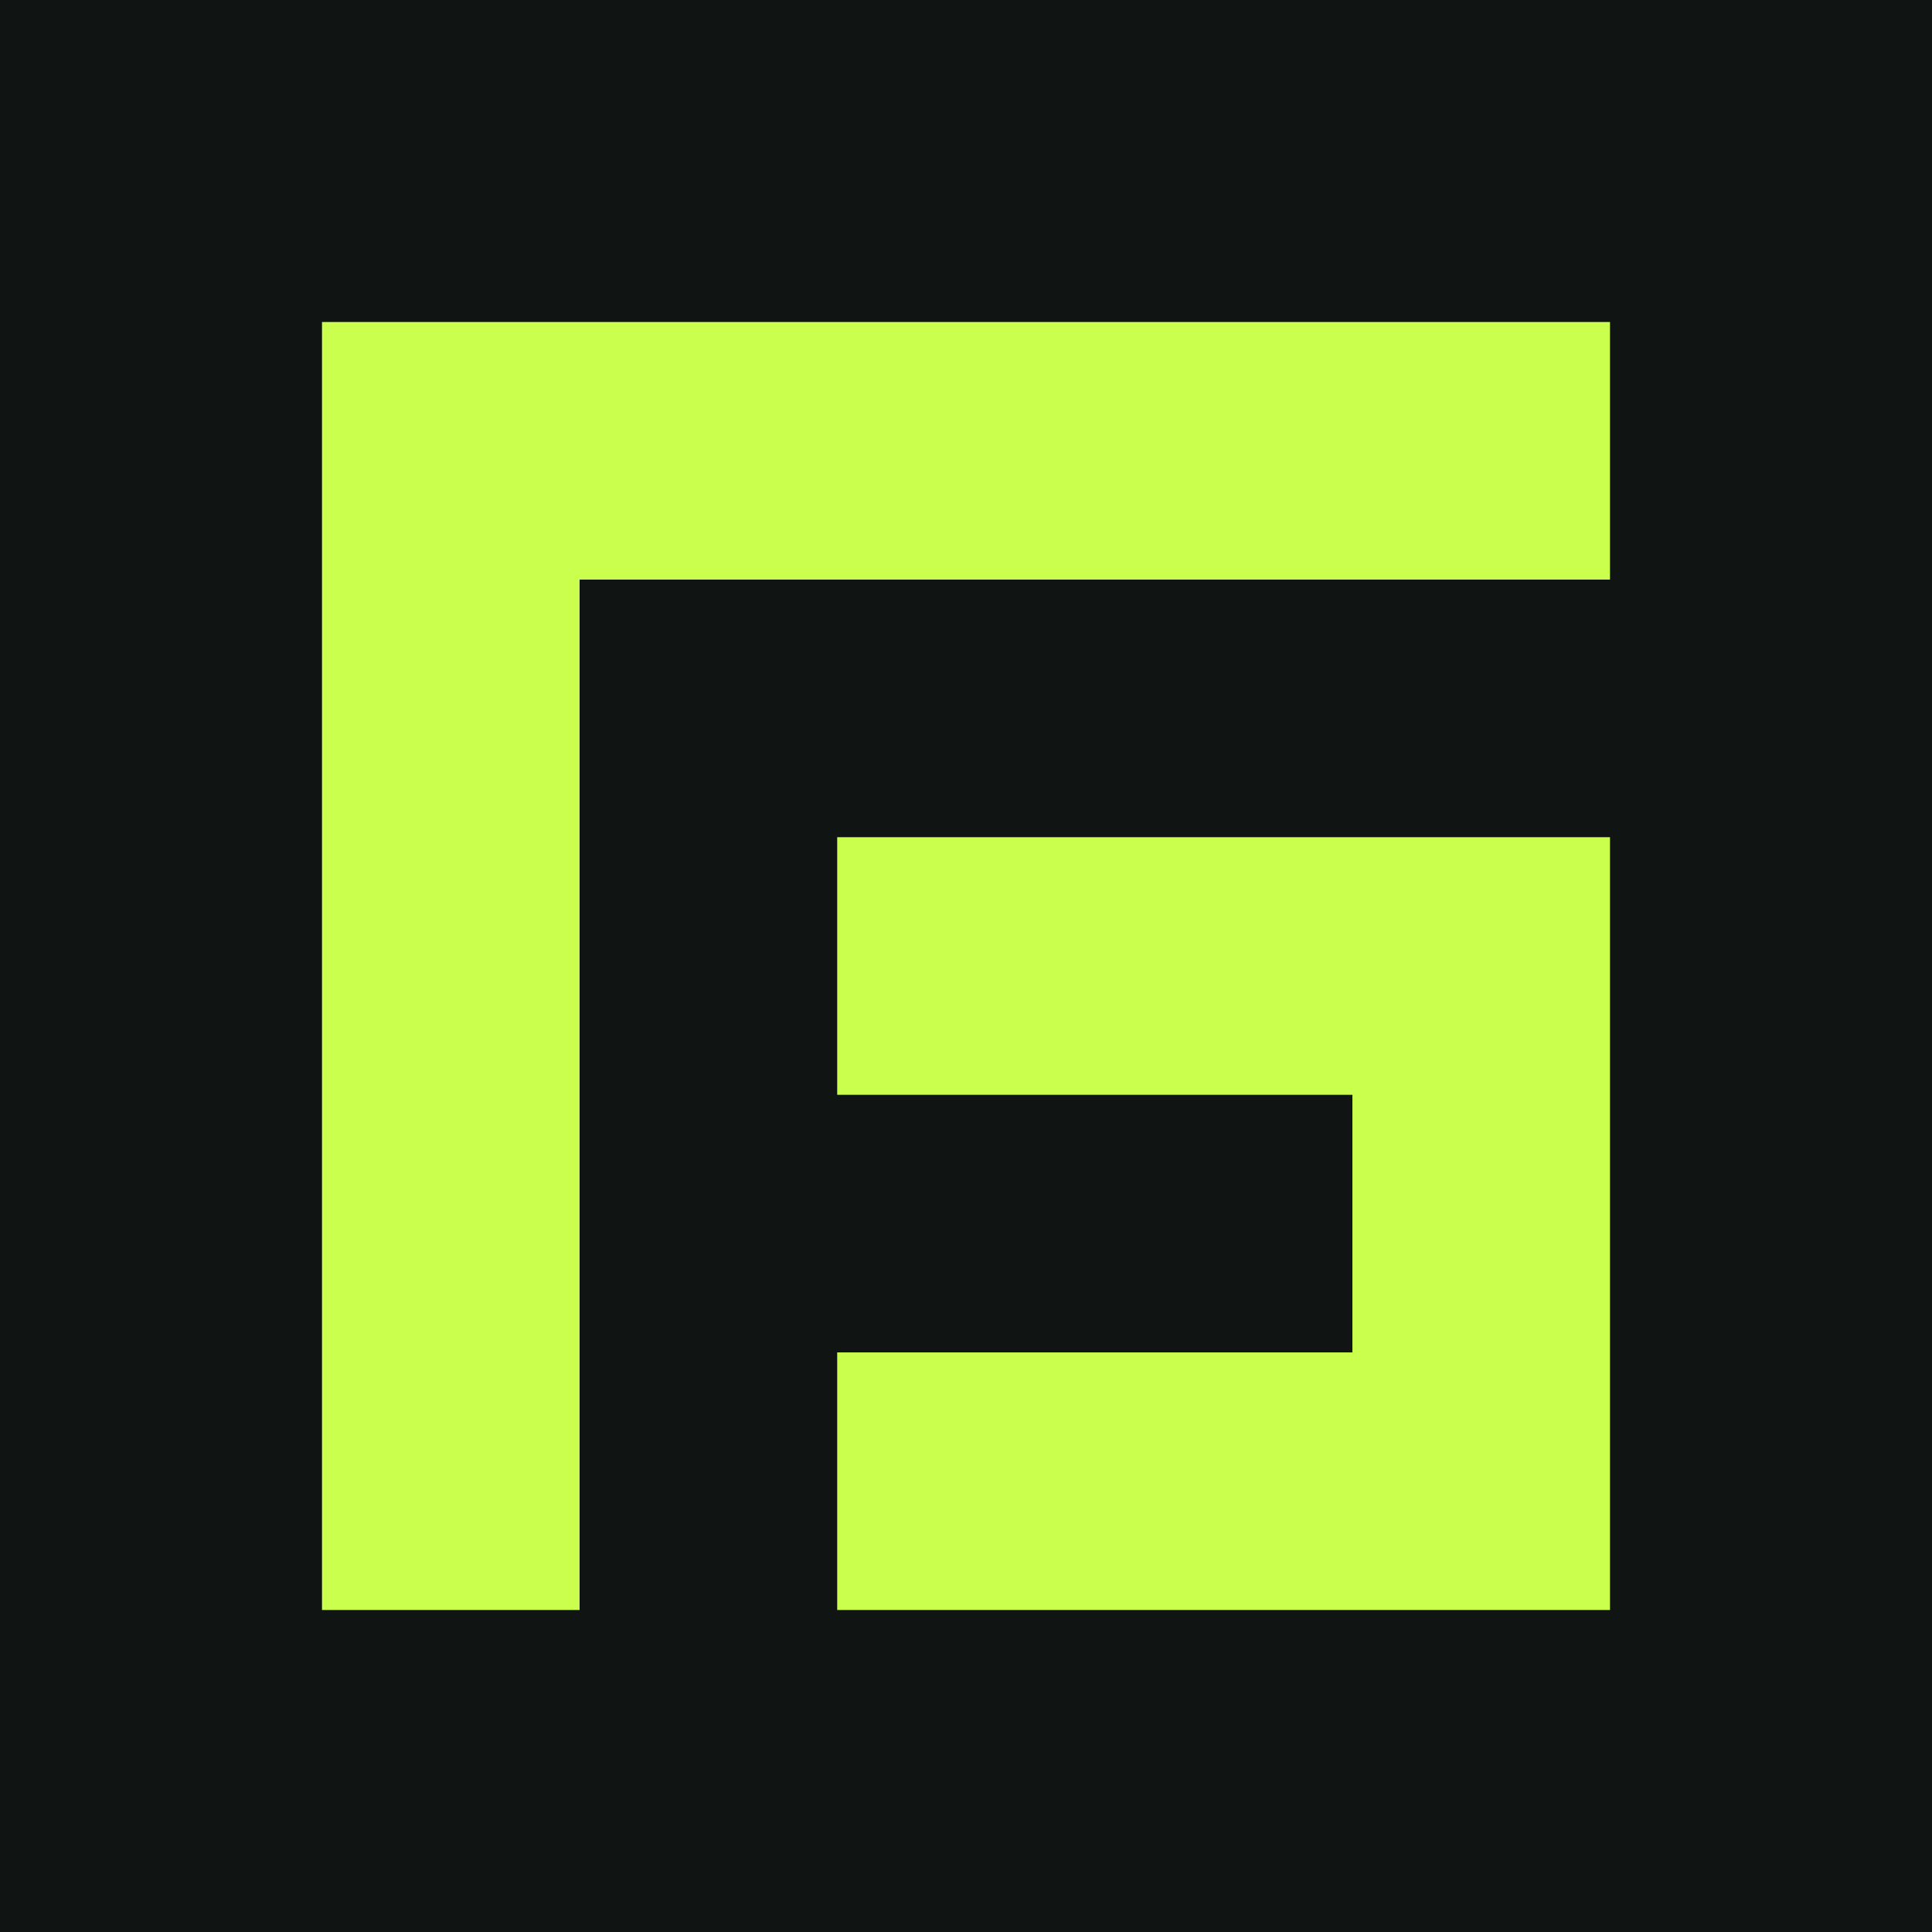
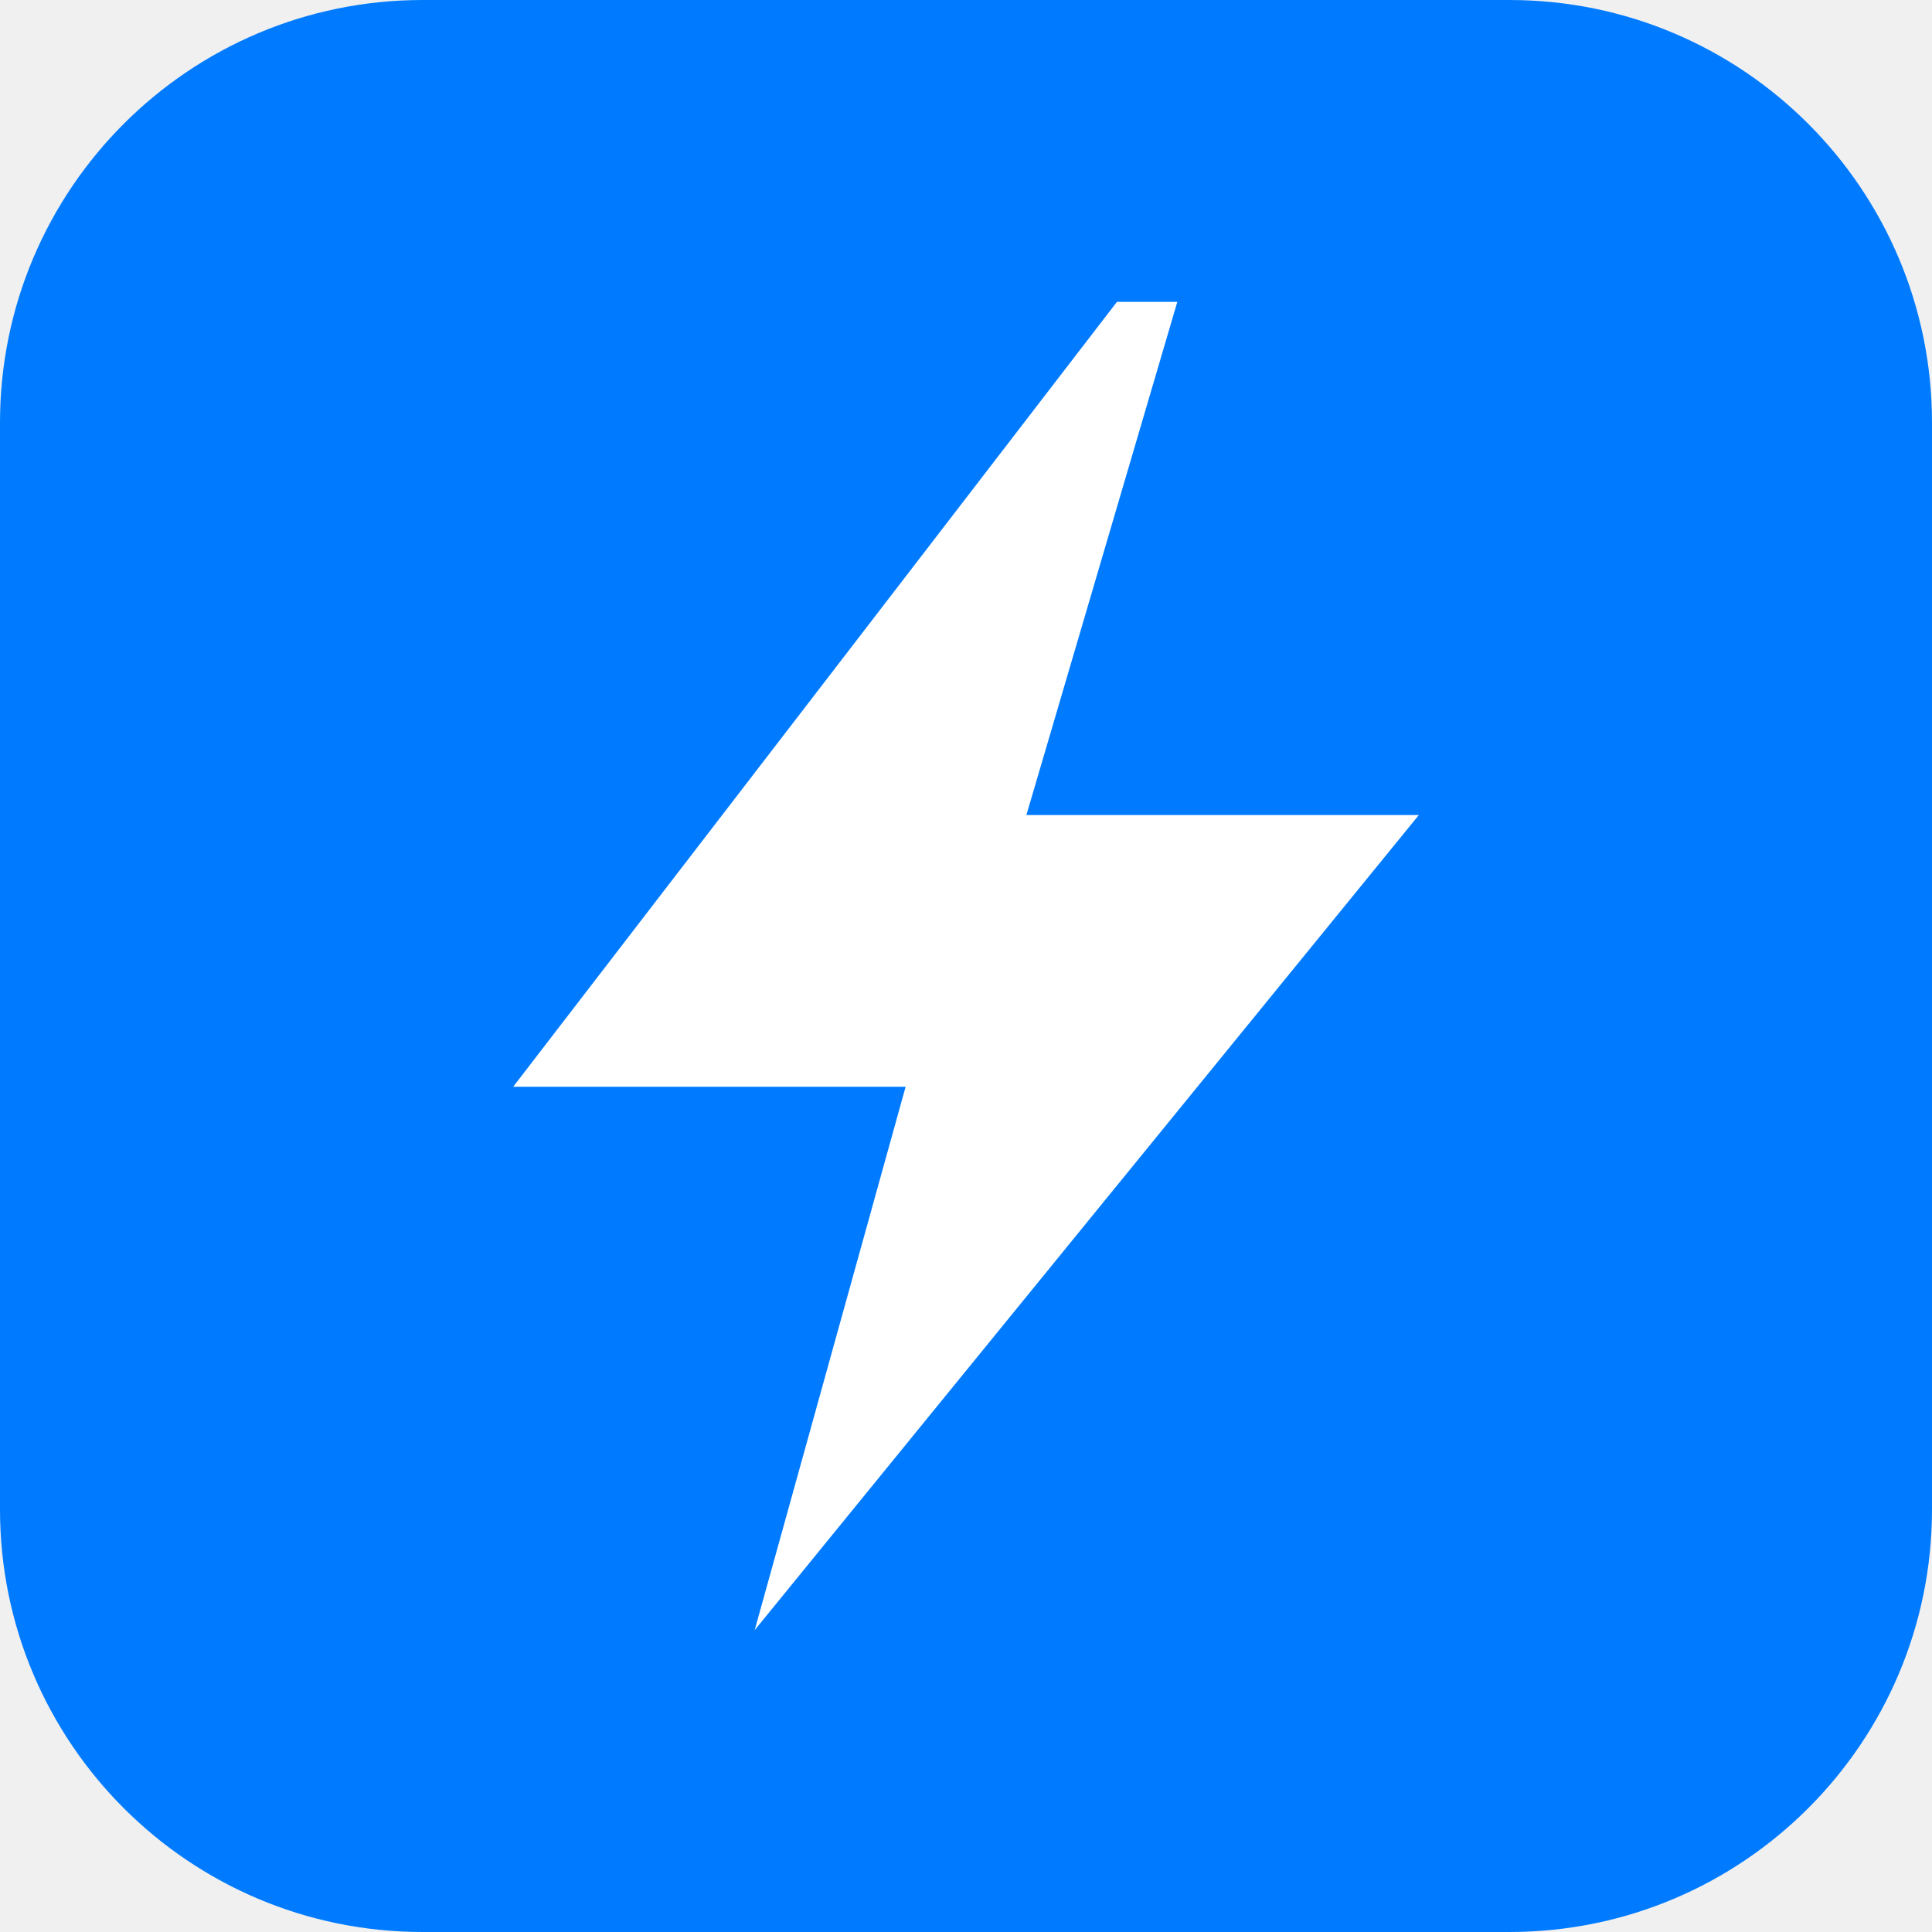
- <svg xmlns="http://www.w3.org/2000/svg" viewBox="0 0 96 96">
-   <rect width="96" height="96" fill="#101412" />
-   <path transform="translate(16 16) scale(.8)" fill="#CBFF4D" d="M0 0H80V16H16V80H0Z M32 32H80V80H32V64H64V48H32Z" />
+ <svg xmlns="http://www.w3.org/2000/svg" viewBox="0 0 64 64">
+   <rect width="64" height="64" rx="14" fill="#007BFF" />
+   <polygon points="37,10 17,36 30,36 25,54 47,27 34,27 39,10" fill="#FFFFFF" />
</svg>
